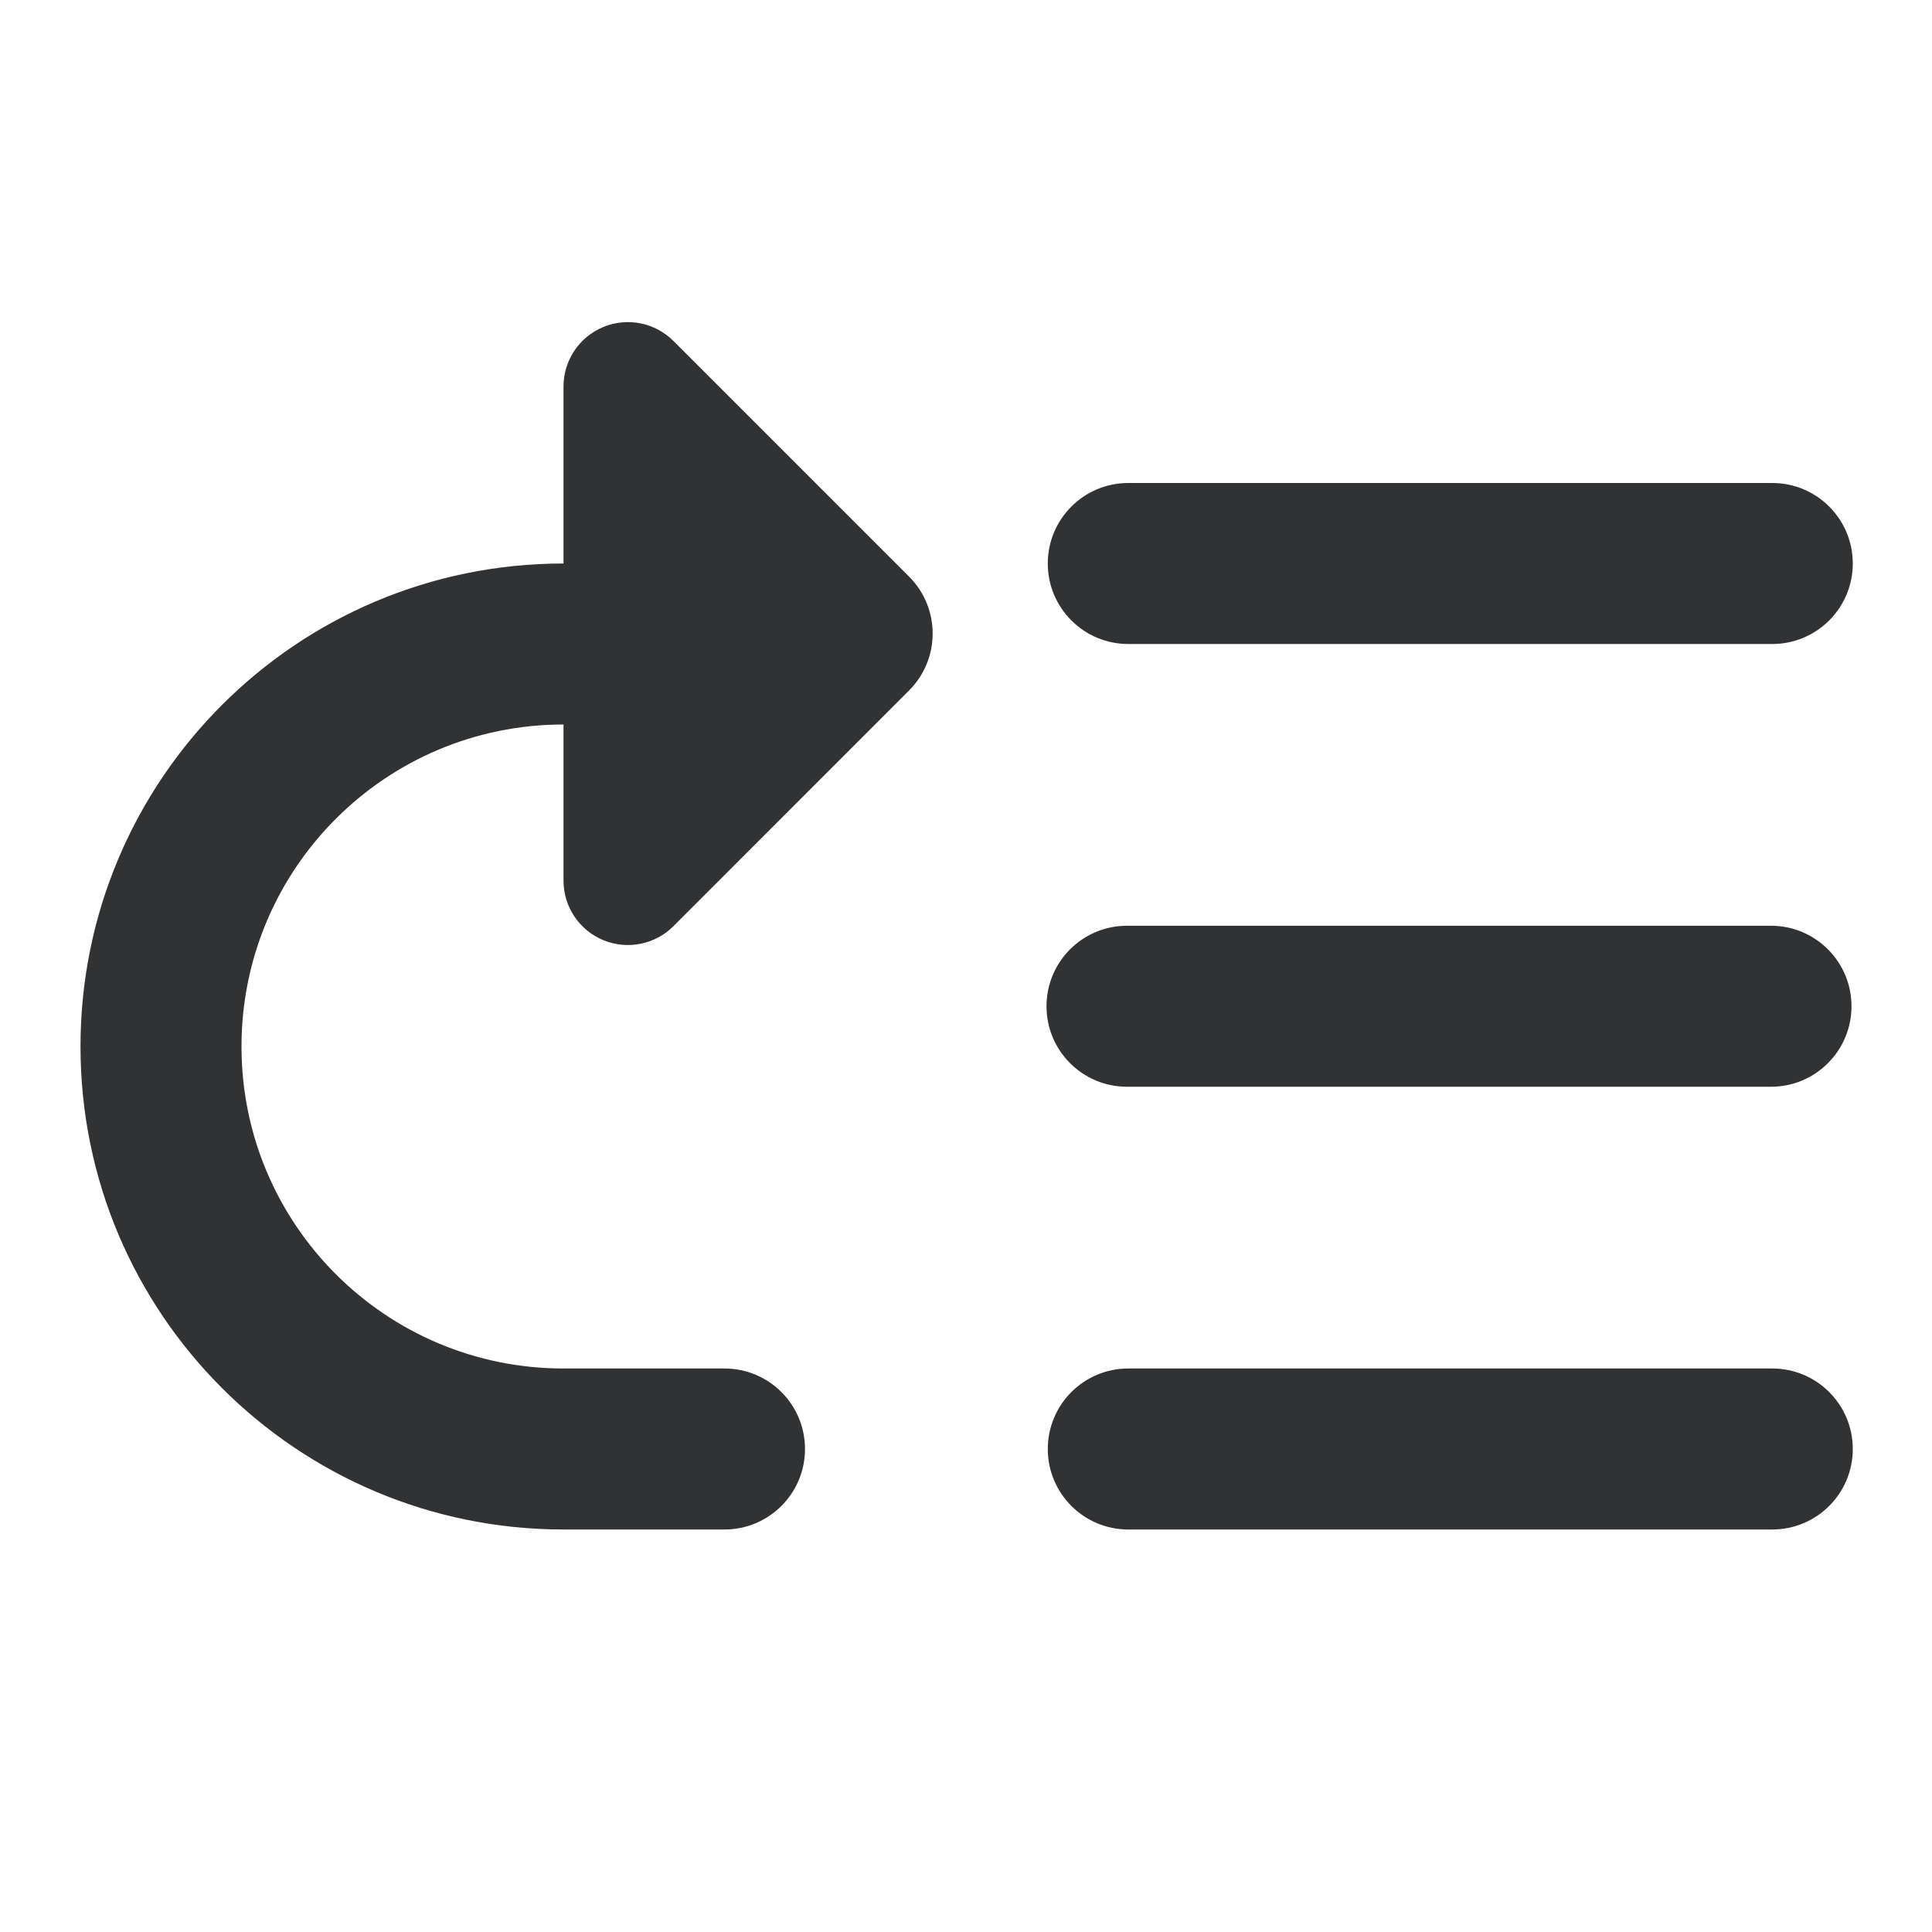
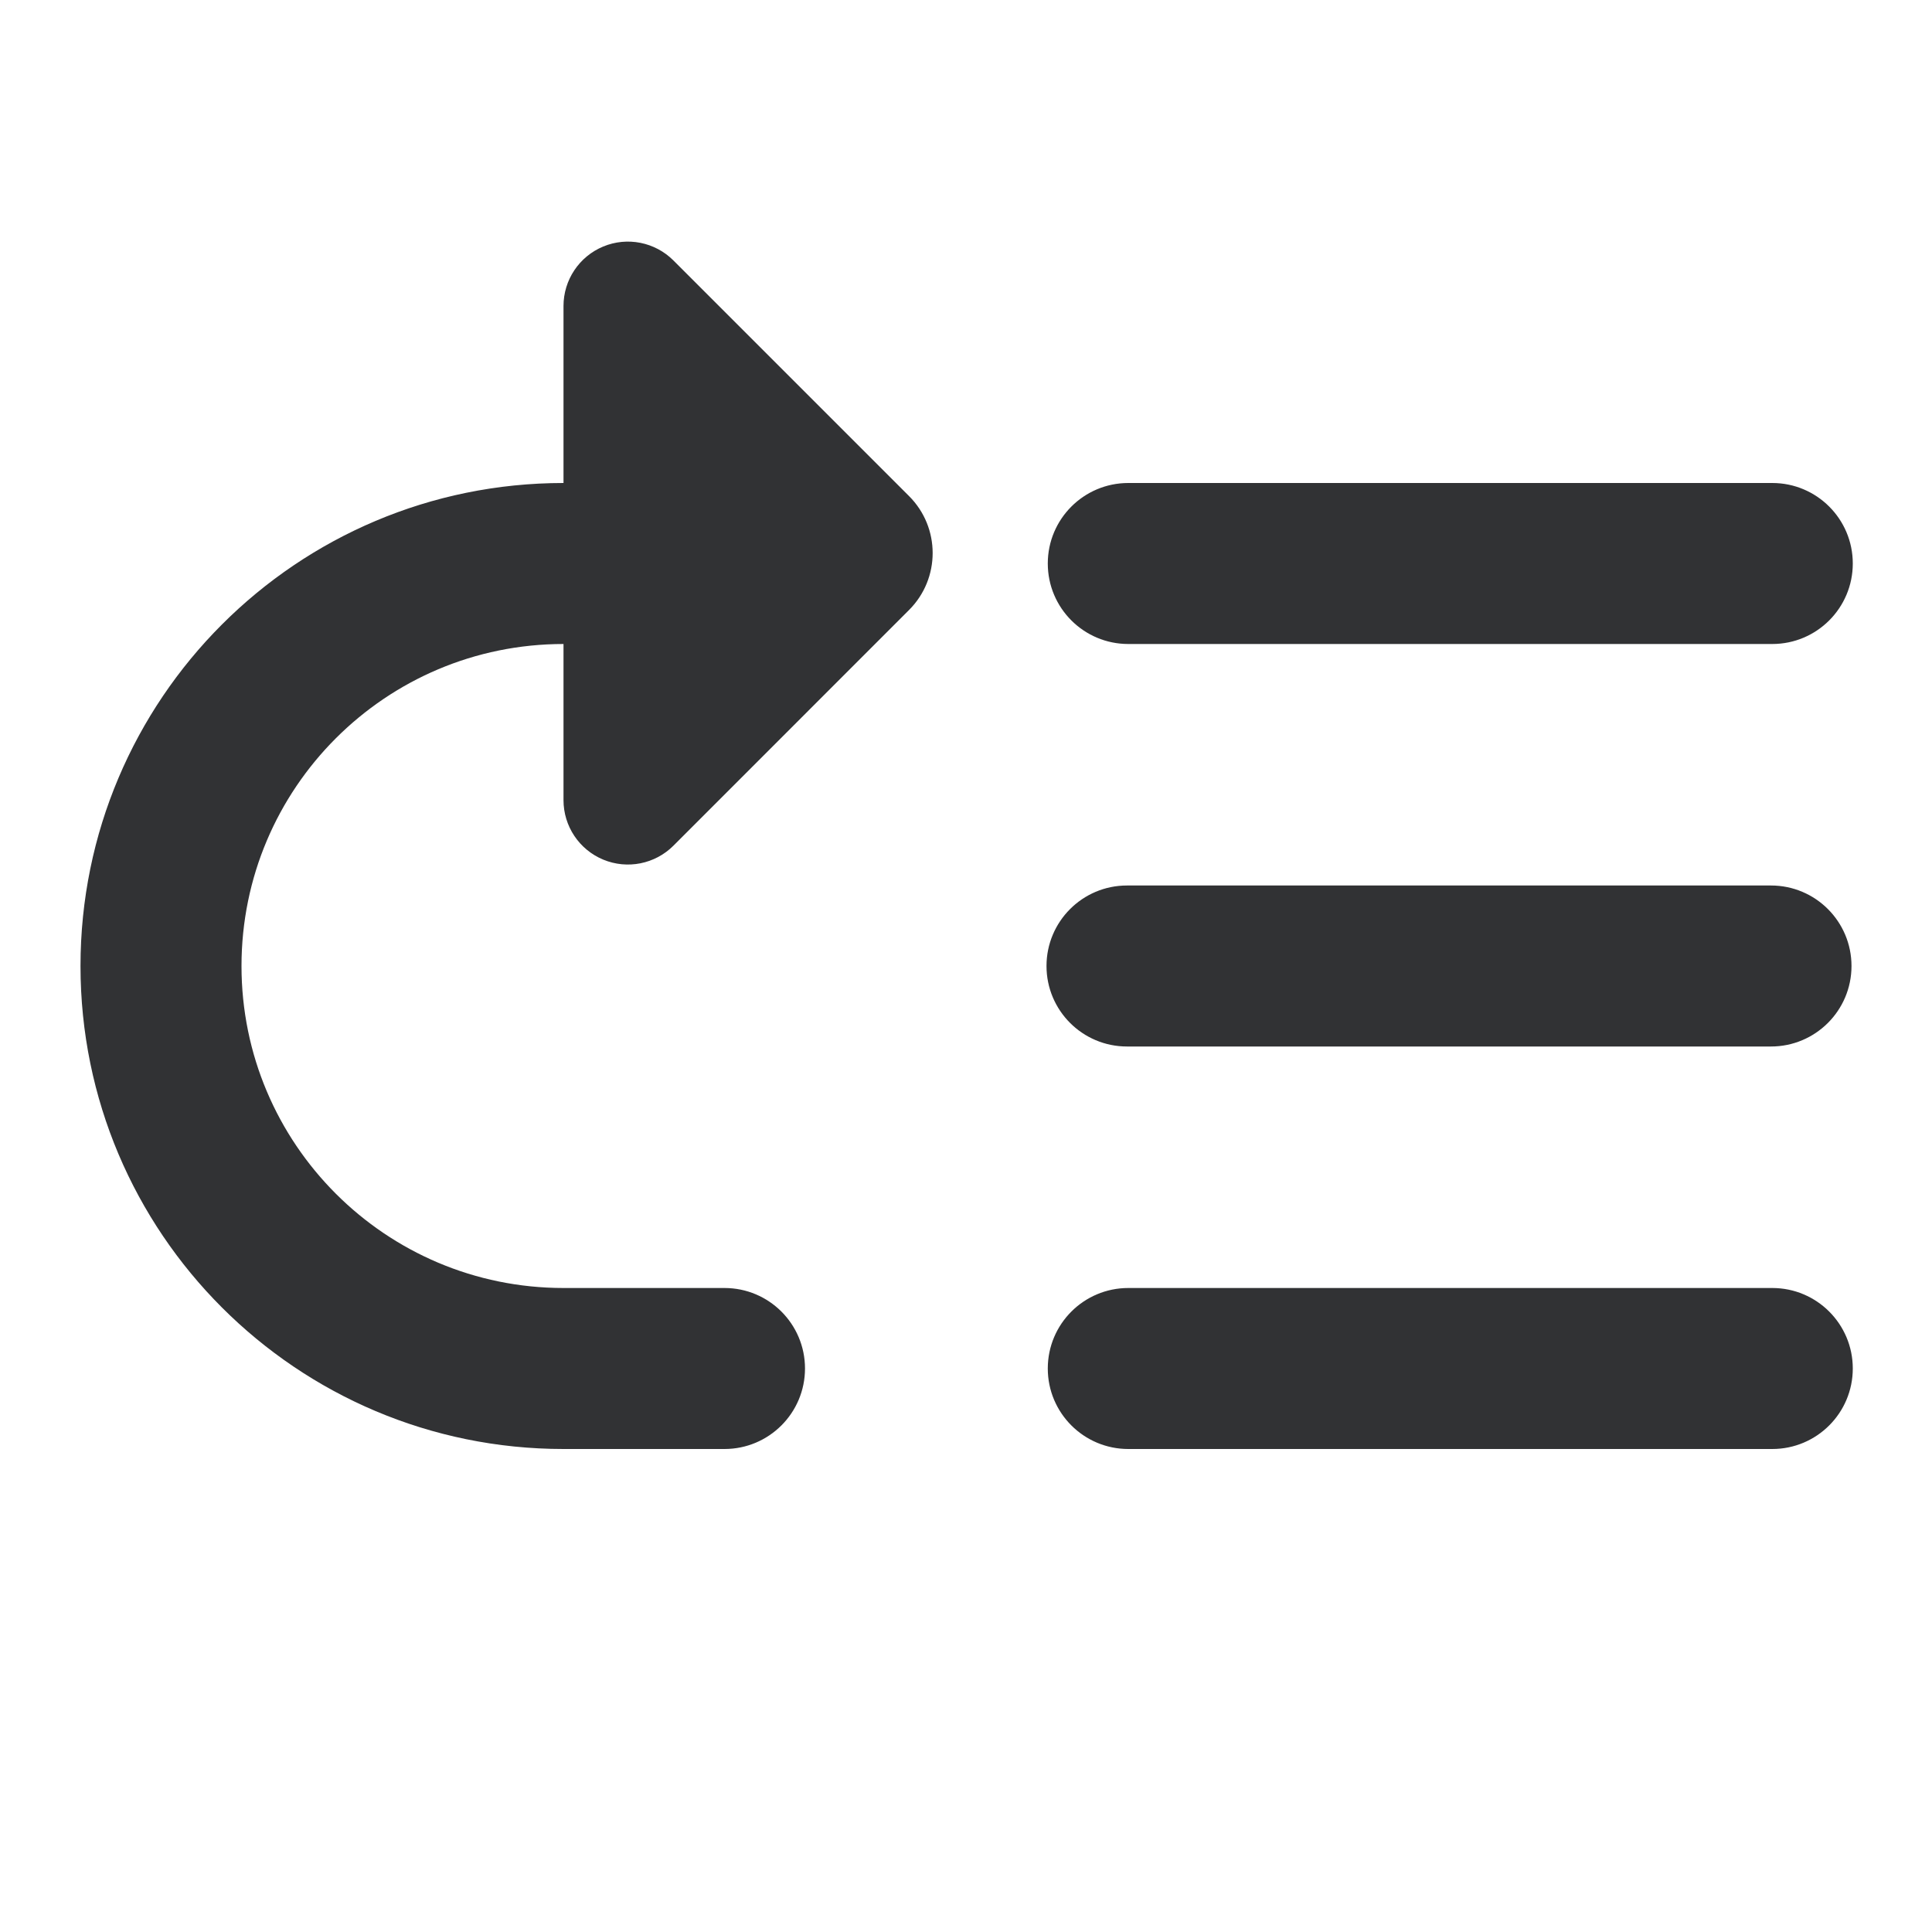
<svg xmlns="http://www.w3.org/2000/svg" width="24" height="24" fill="none" viewBox="0 0 24 24">
-   <path fill="#313234" fill-rule="evenodd" d="m8.366 11.505 2.927-2.928a1 1 0 0 0 0-1.414L8.366 4.236A.8.8 0 0 0 7 4.802V7a6 6 0 1 0 0 12h2a1 1 0 1 0 0-2H7a4 4 0 0 1 0-8v1.939a.8.8 0 0 0 1.366.566M13.016 7a1 1 0 0 0 1 1h8a1 1 0 1 0 0-2h-8a1 1 0 0 0-1 1M13 12.5a1 1 0 0 0 1 1h8a1 1 0 1 0 0-2h-8a1 1 0 0 0-1 1m9.016 6.5a1 1 0 1 0 0-2h-8a1 1 0 1 0 0 2z" clip-rule="evenodd" />
+   <path fill="#313234" fill-rule="evenodd" d="m8.366 10.505 2.927-2.928a1 1 0 0 0 0-1.414L8.366 3.236A.8.8 0 0 0 7 3.802V6a6 6 0 1 0 0 12h2a1 1 0 1 0 0-2H7a4 4 0 0 1 0-8v1.939a.8.8 0 0 0 1.366.566M13.016 7a1 1 0 0 0 1 1h8a1 1 0 1 0 0-2h-8a1 1 0 0 0-1 1M13 12a1 1 0 0 0 1 1h8a1 1 0 1 0 0-2h-8a1 1 0 0 0-1 1m9.016 6a1 1 0 1 0 0-2h-8a1 1 0 1 0 0 2z" clip-rule="evenodd" />
</svg>
